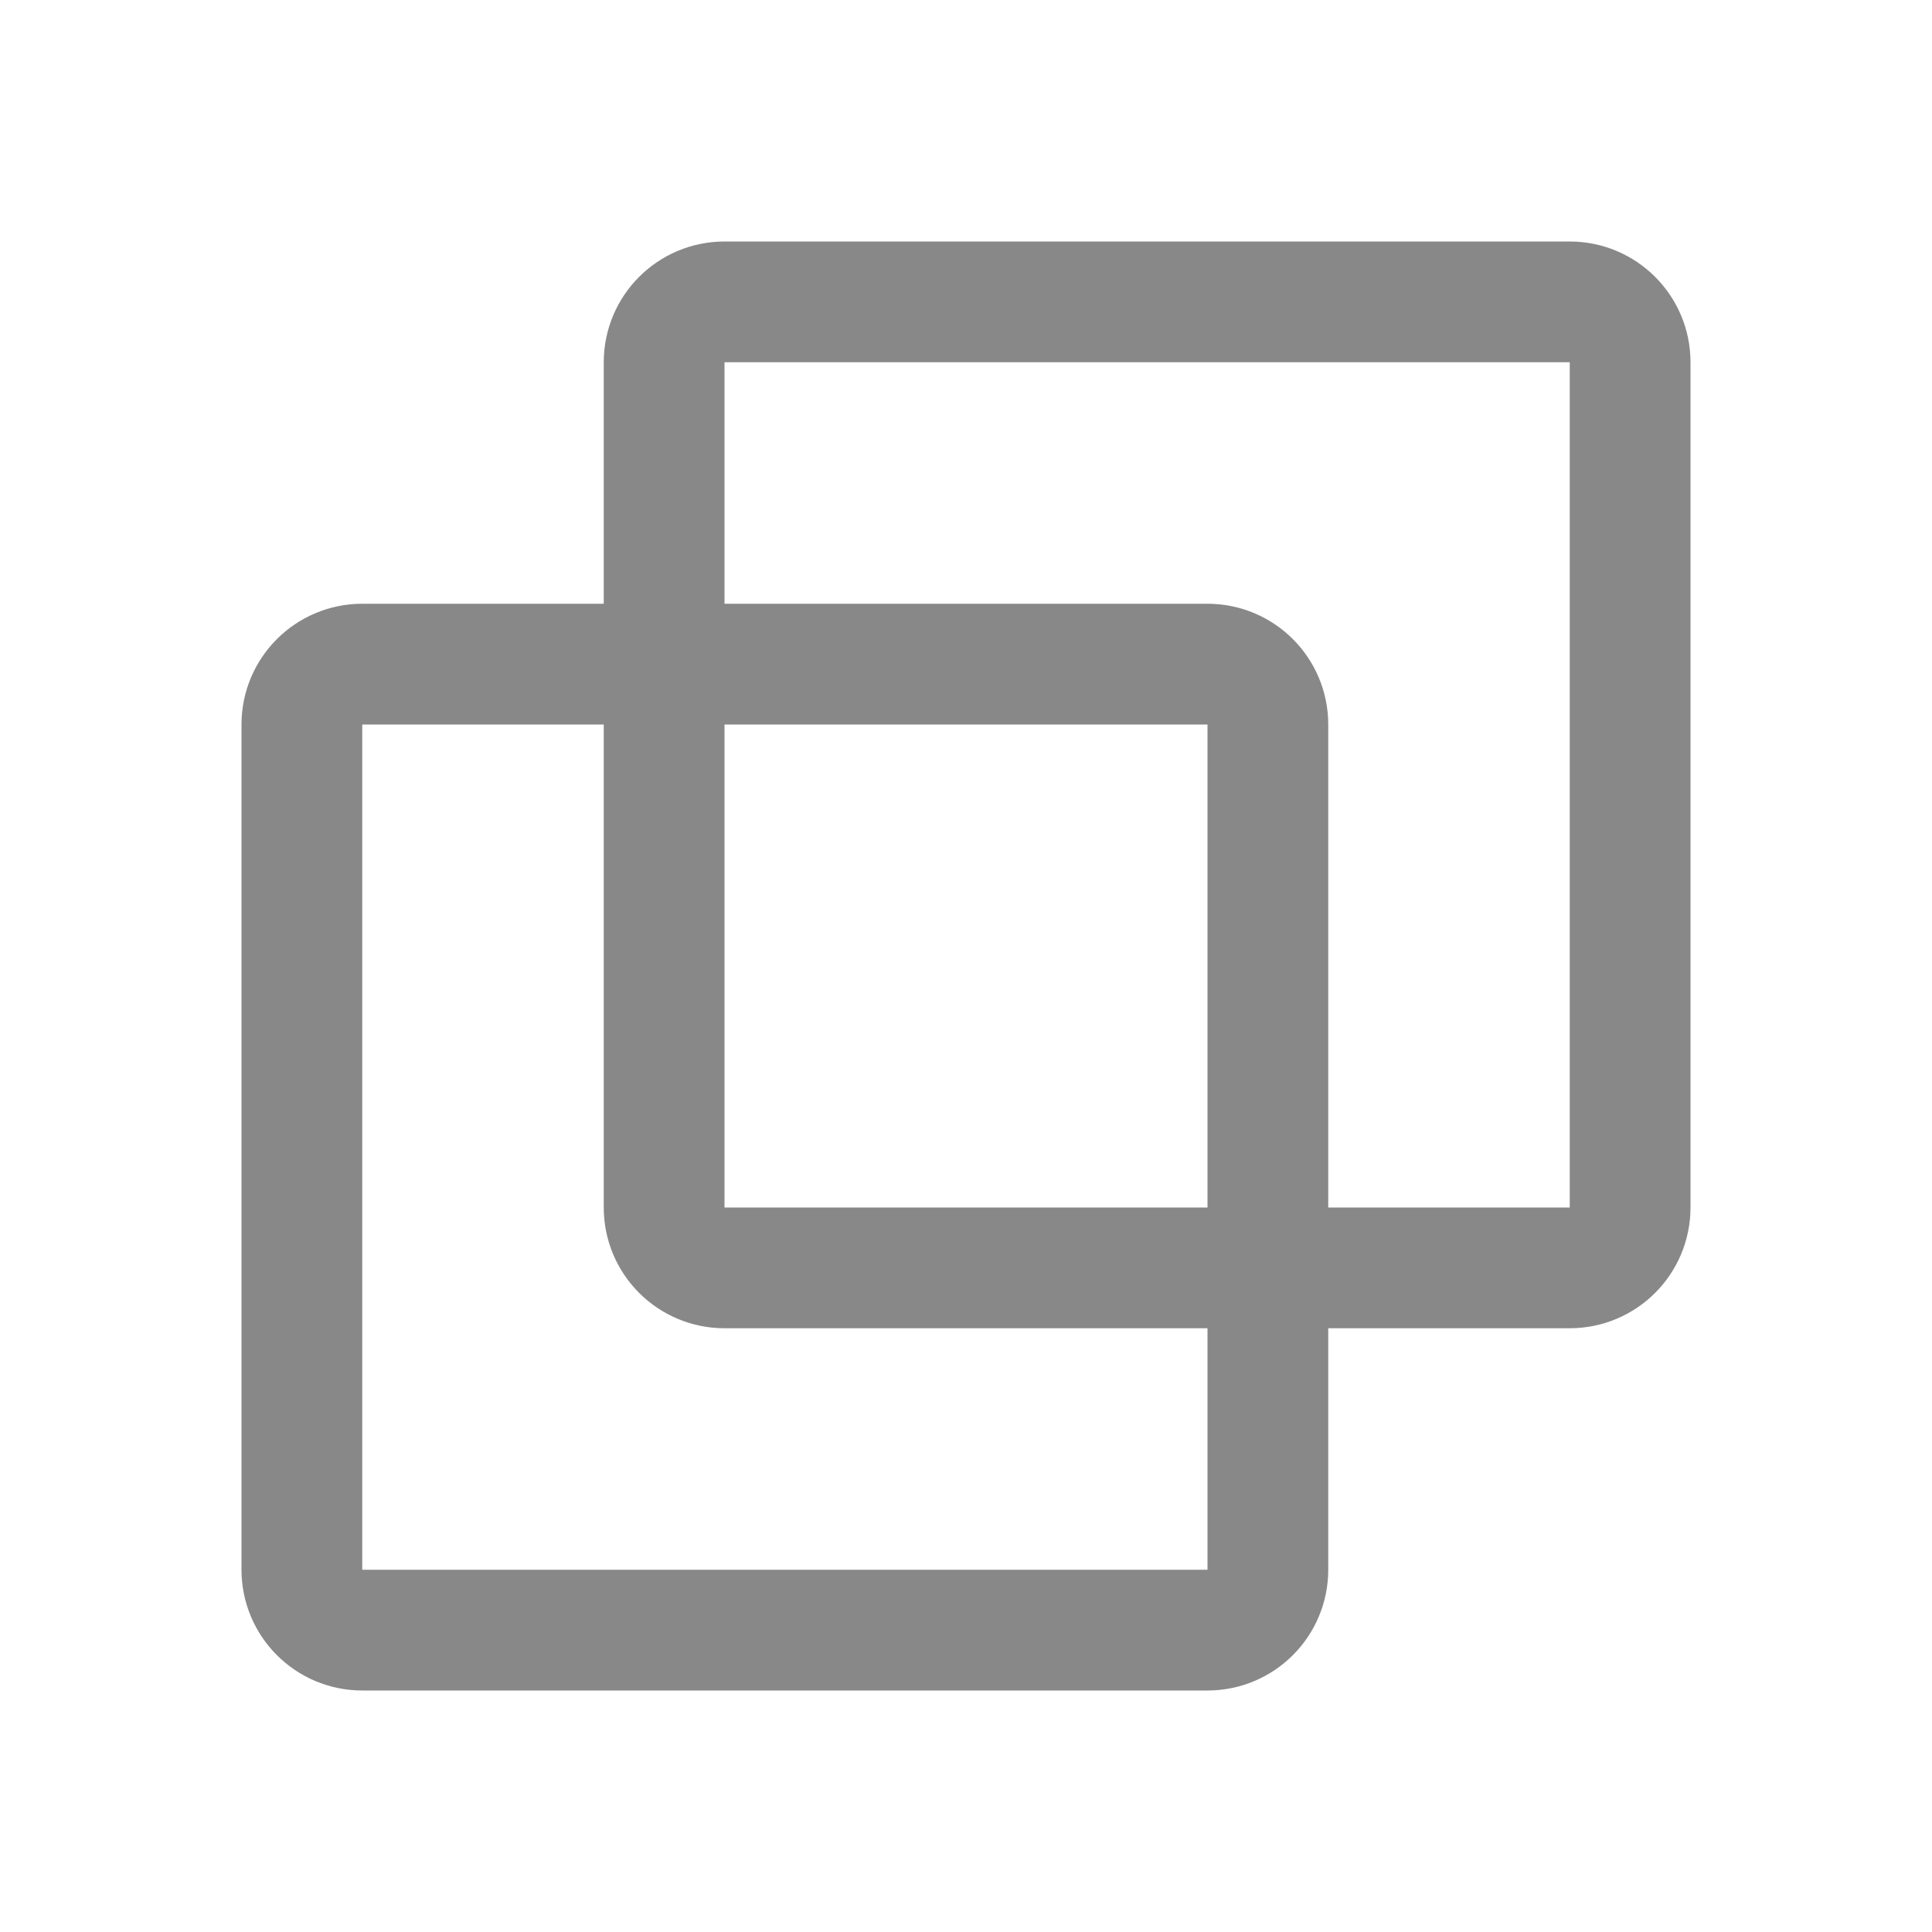
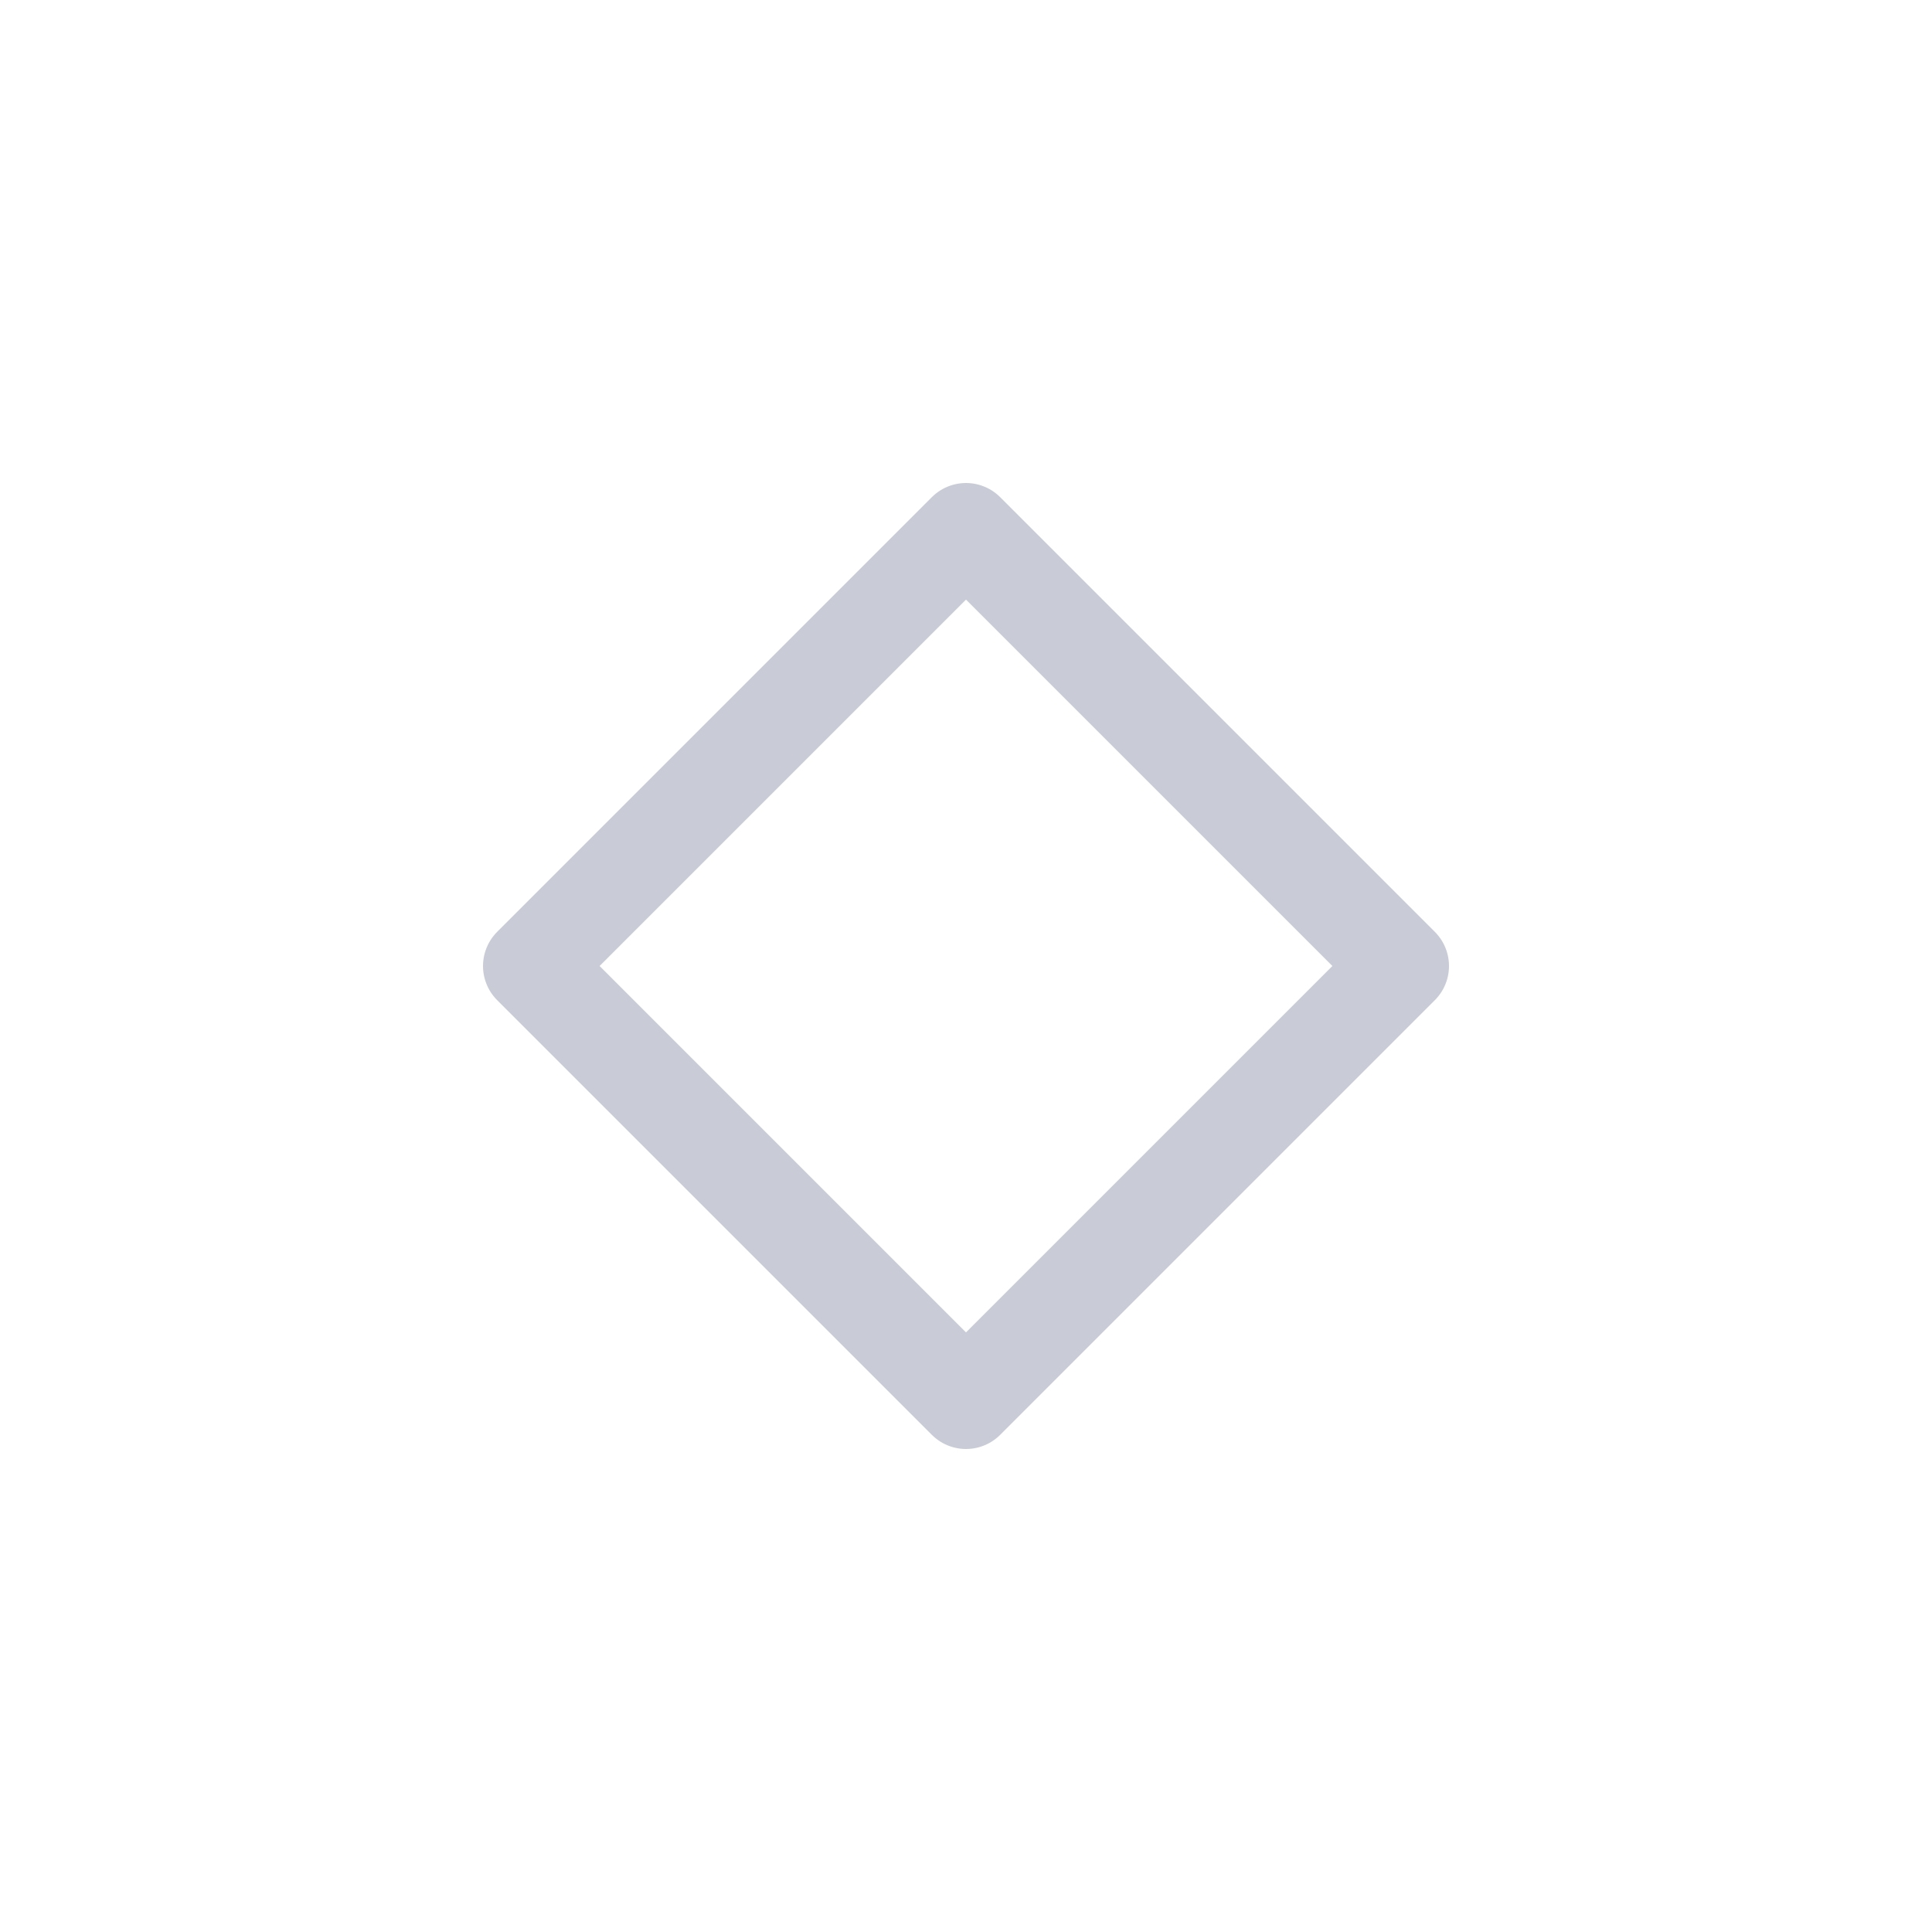
- <svg xmlns="http://www.w3.org/2000/svg" width="16" height="16" viewBox="0 0 16 16">
-   <rect x="5.5" y="2.5" width="8" height="8" rx="0.5" fill="none" stroke="#888888" stroke-width="1" />
-   <rect x="2.5" y="5.5" width="8" height="8" rx="0.5" fill="none" stroke="#888888" stroke-width="1" />
+ <svg xmlns="http://www.w3.org/2000/svg" width="20" height="20" viewBox="0 0 20 20" fill="none">
+   <path d="M14.5 10L10 5.5L5.5 10L10 14.5L14.5 10Z" stroke="#C9CCD6" stroke-linecap="round" stroke-linejoin="round" />
</svg>
